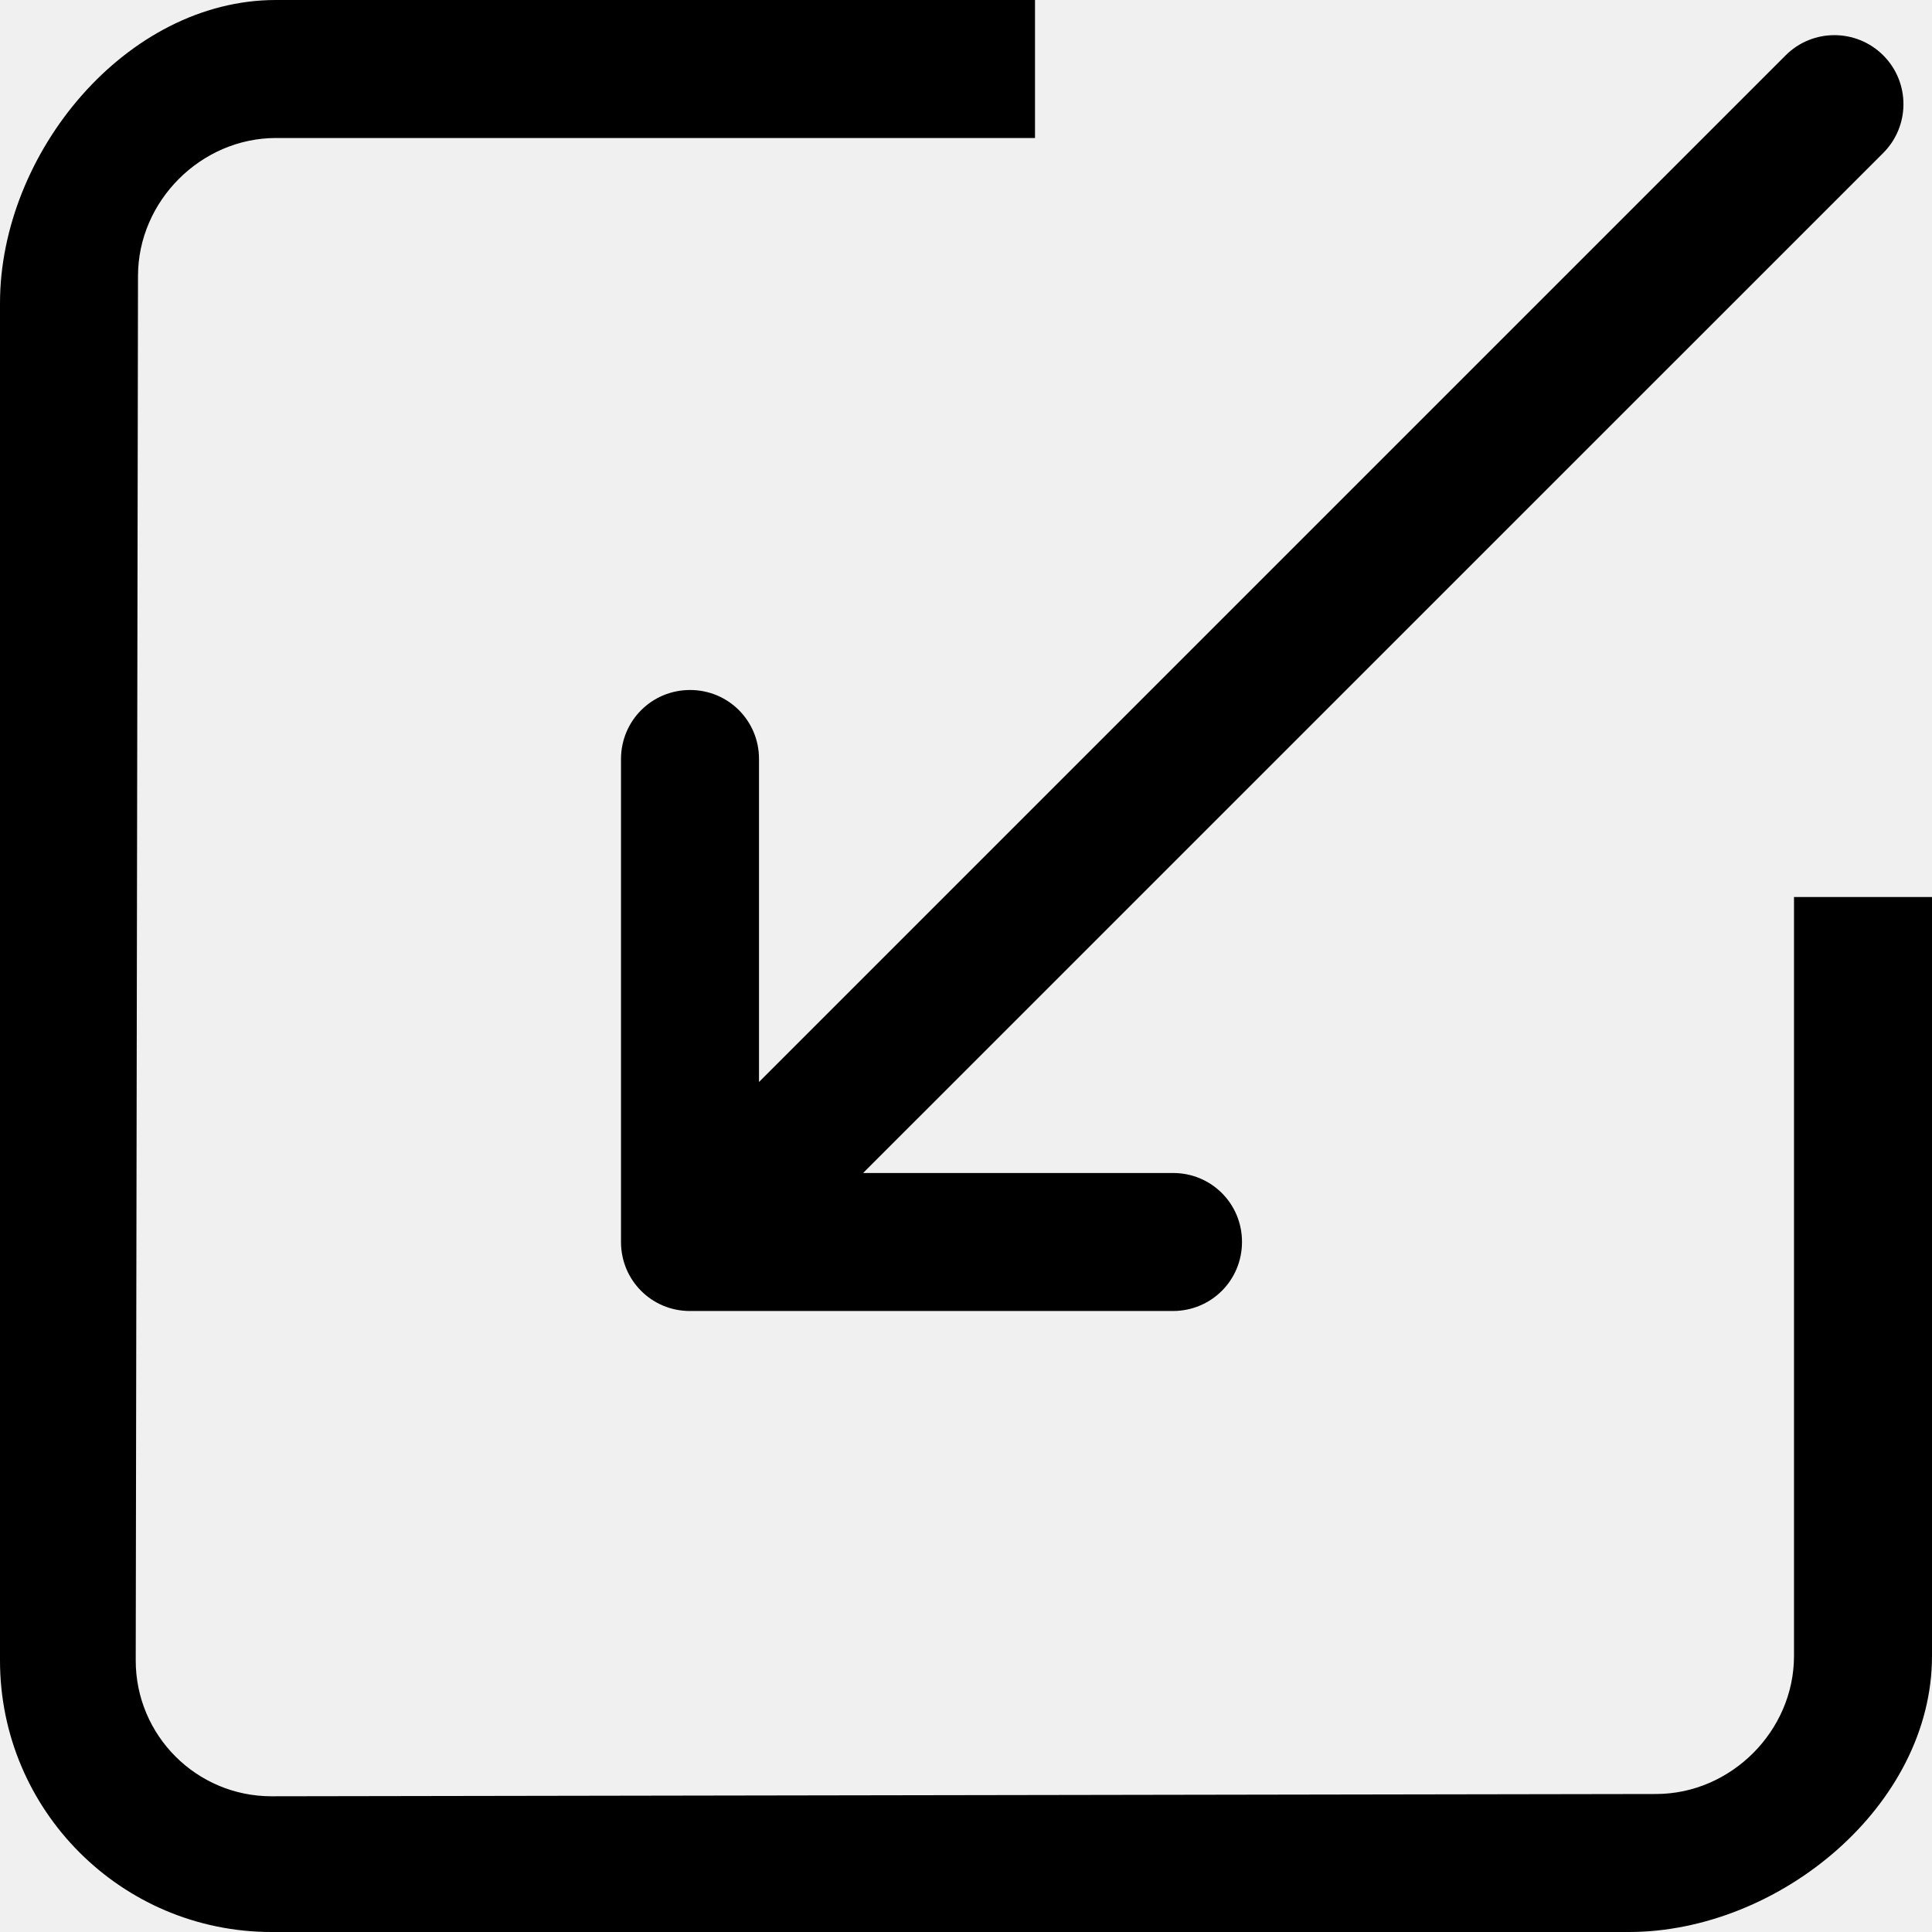
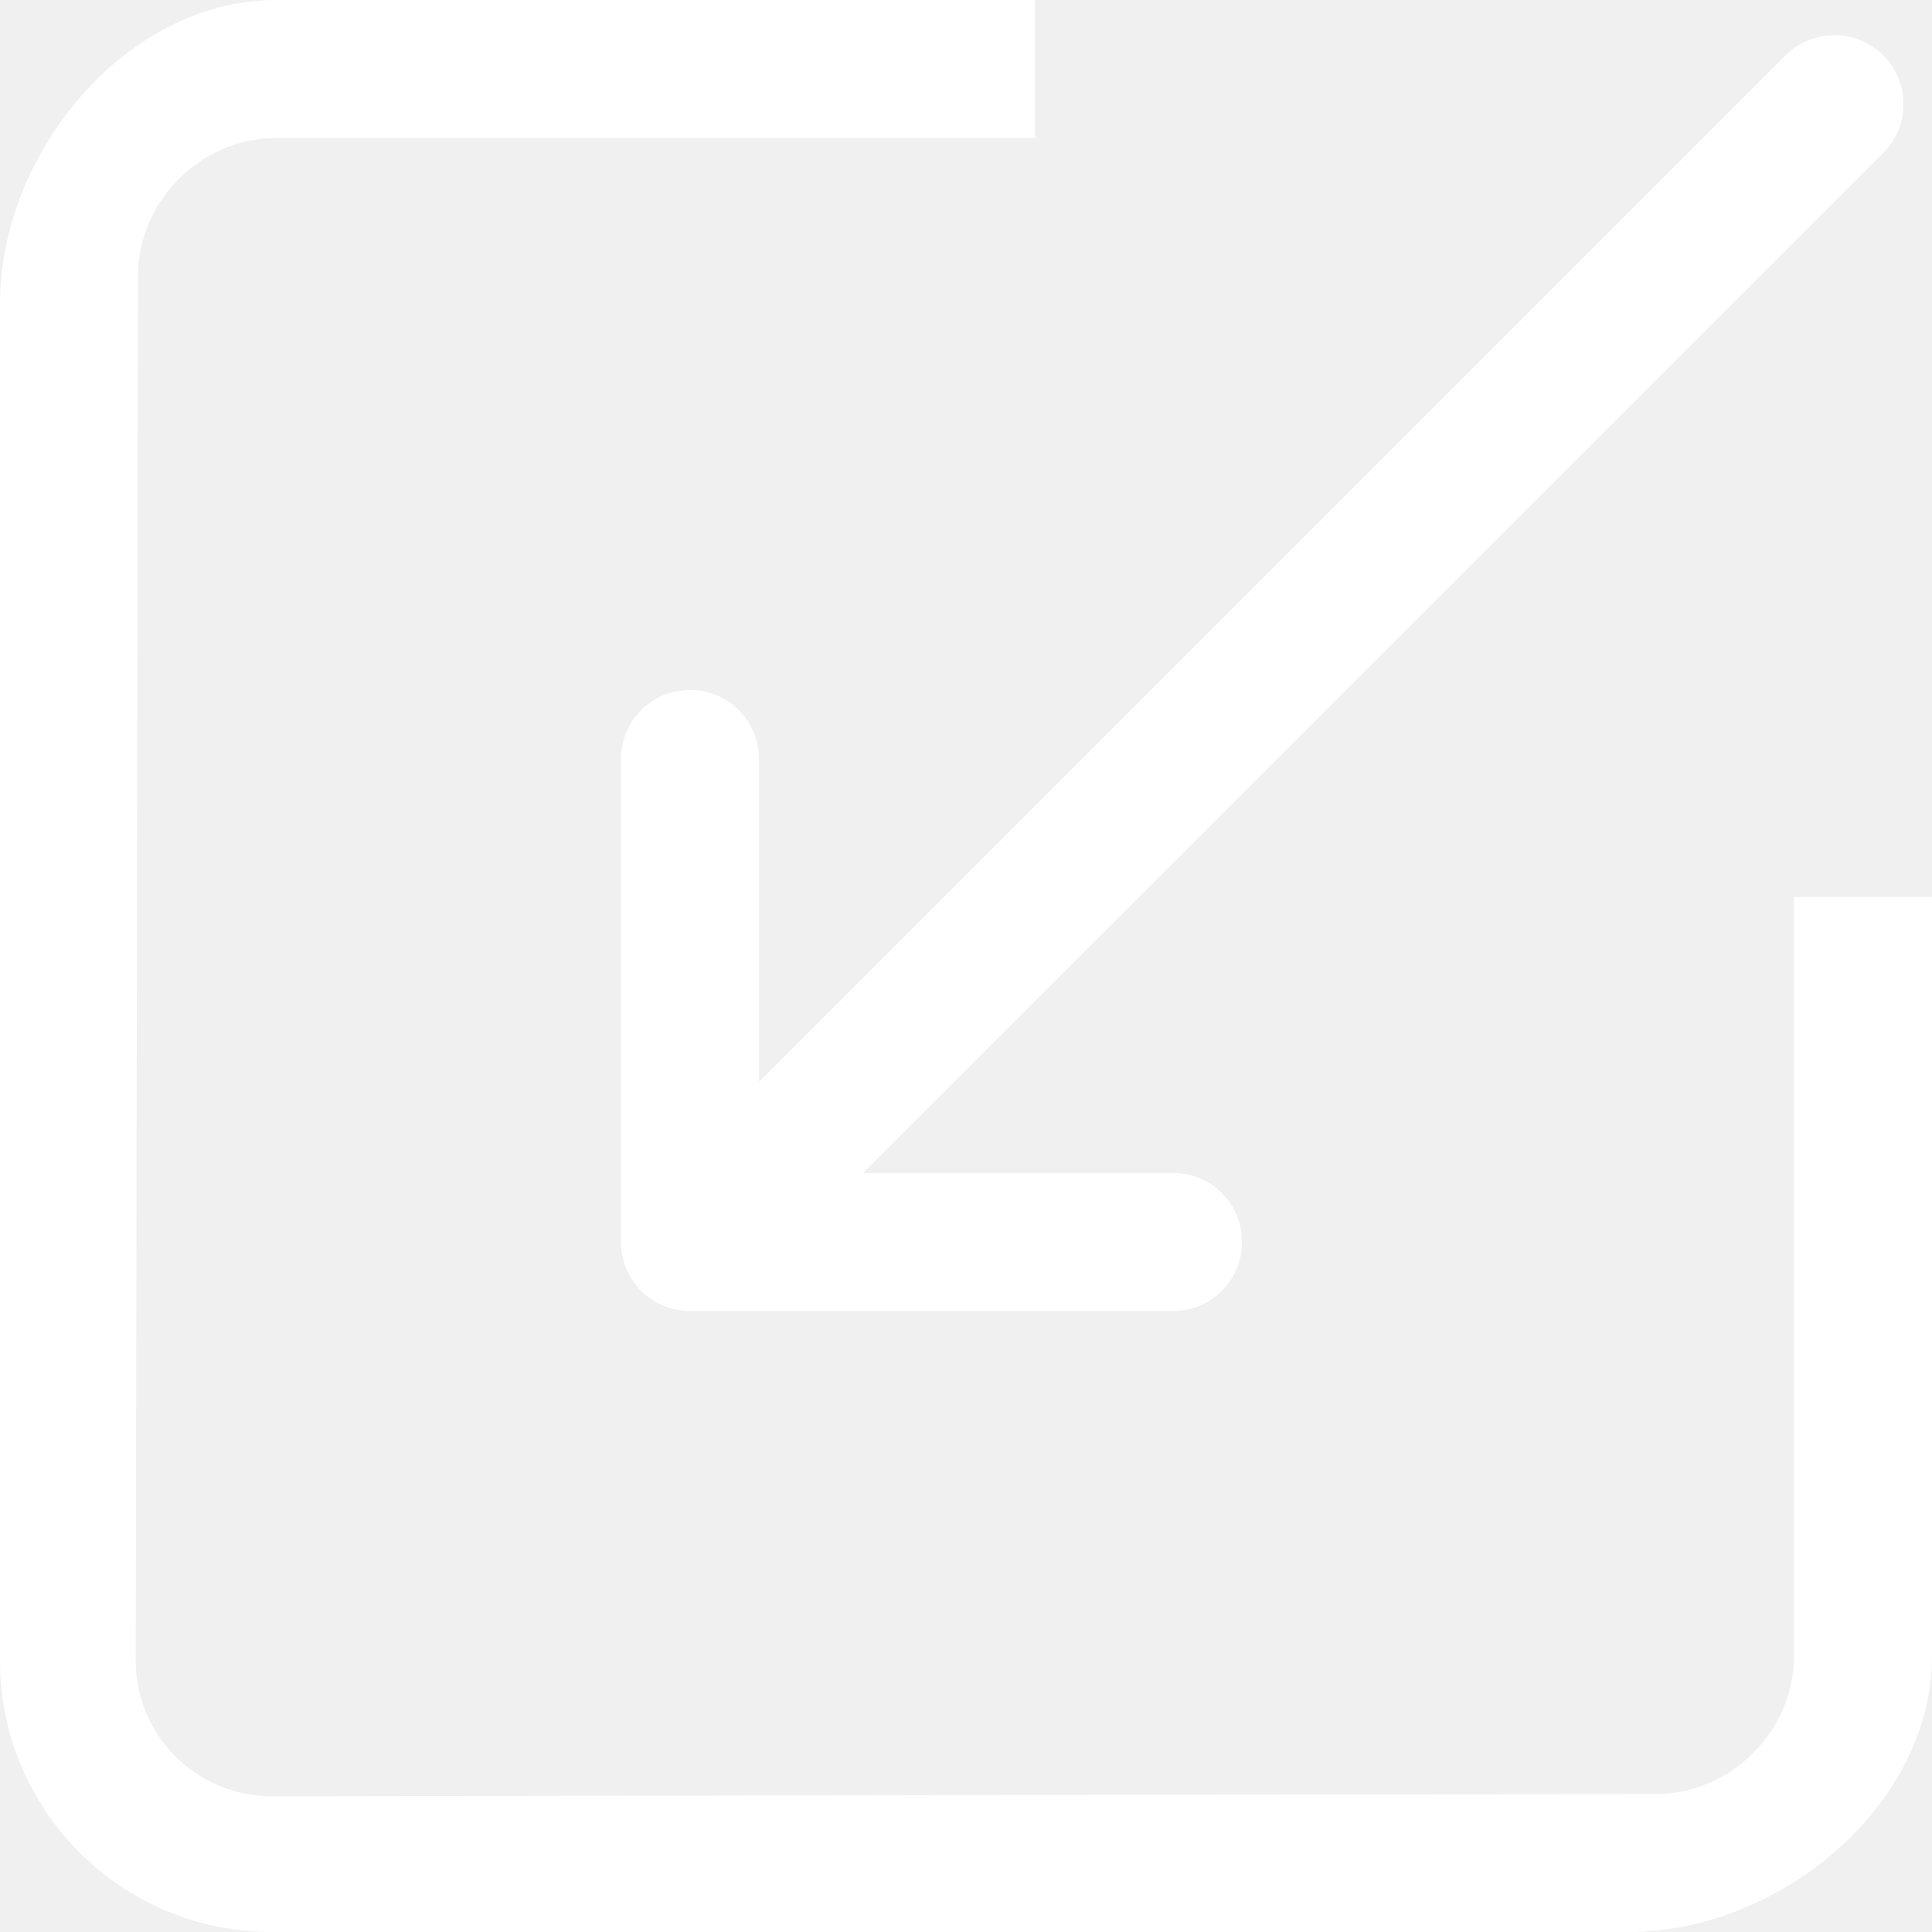
<svg xmlns="http://www.w3.org/2000/svg" width="800px" height="800px" viewBox="0 0 28 28" version="1.1">
  <defs>

</defs>
  <g id="Page-1" stroke="none" stroke-width="1" fill="none" fill-rule="evenodd">
-     <g id="Icon-Set" transform="translate(-258, -933)" fill="#000000">
+     <g id="Icon-Set" transform="translate(-258, -933)" fill="#FFFFFF">
      <path d="M269,944 C269.001,943.445 268.555,942.999 268,943 C267.445,943.001 267.001,943.445 267,944 L267,951 C267,951.555 267.445,952.001 268,952 L275,952 C275.555,951.999 275.999,951.556 276,951 C276.001,950.444 275.555,949.999 275,950 L270.509,950 L285.293,935.217 C285.684,934.826 285.684,934.192 285.293,933.802 C284.902,933.412 284.269,933.412 283.879,933.802 L269,948.681 L269,944 L269,944 Z M284,946 L284,957 C284,958.087 283.086,959 282,959 L261.935,959.033 C260.848,959.033 259.967,958.152 259.967,957.065 L260,937 C260,935.913 260.914,935 262,935 L273,935 L273,933 L262,933 C259.827,933 258,935.221 258,937.394 L258,957.065 C258,959.238 259.762,961 261.935,961 L281.606,961 C283.779,961 286,959.173 286,957 L286,946 L284,946 L284,946 Z" id="input">

</path>
    </g>
  </g>
</svg>
